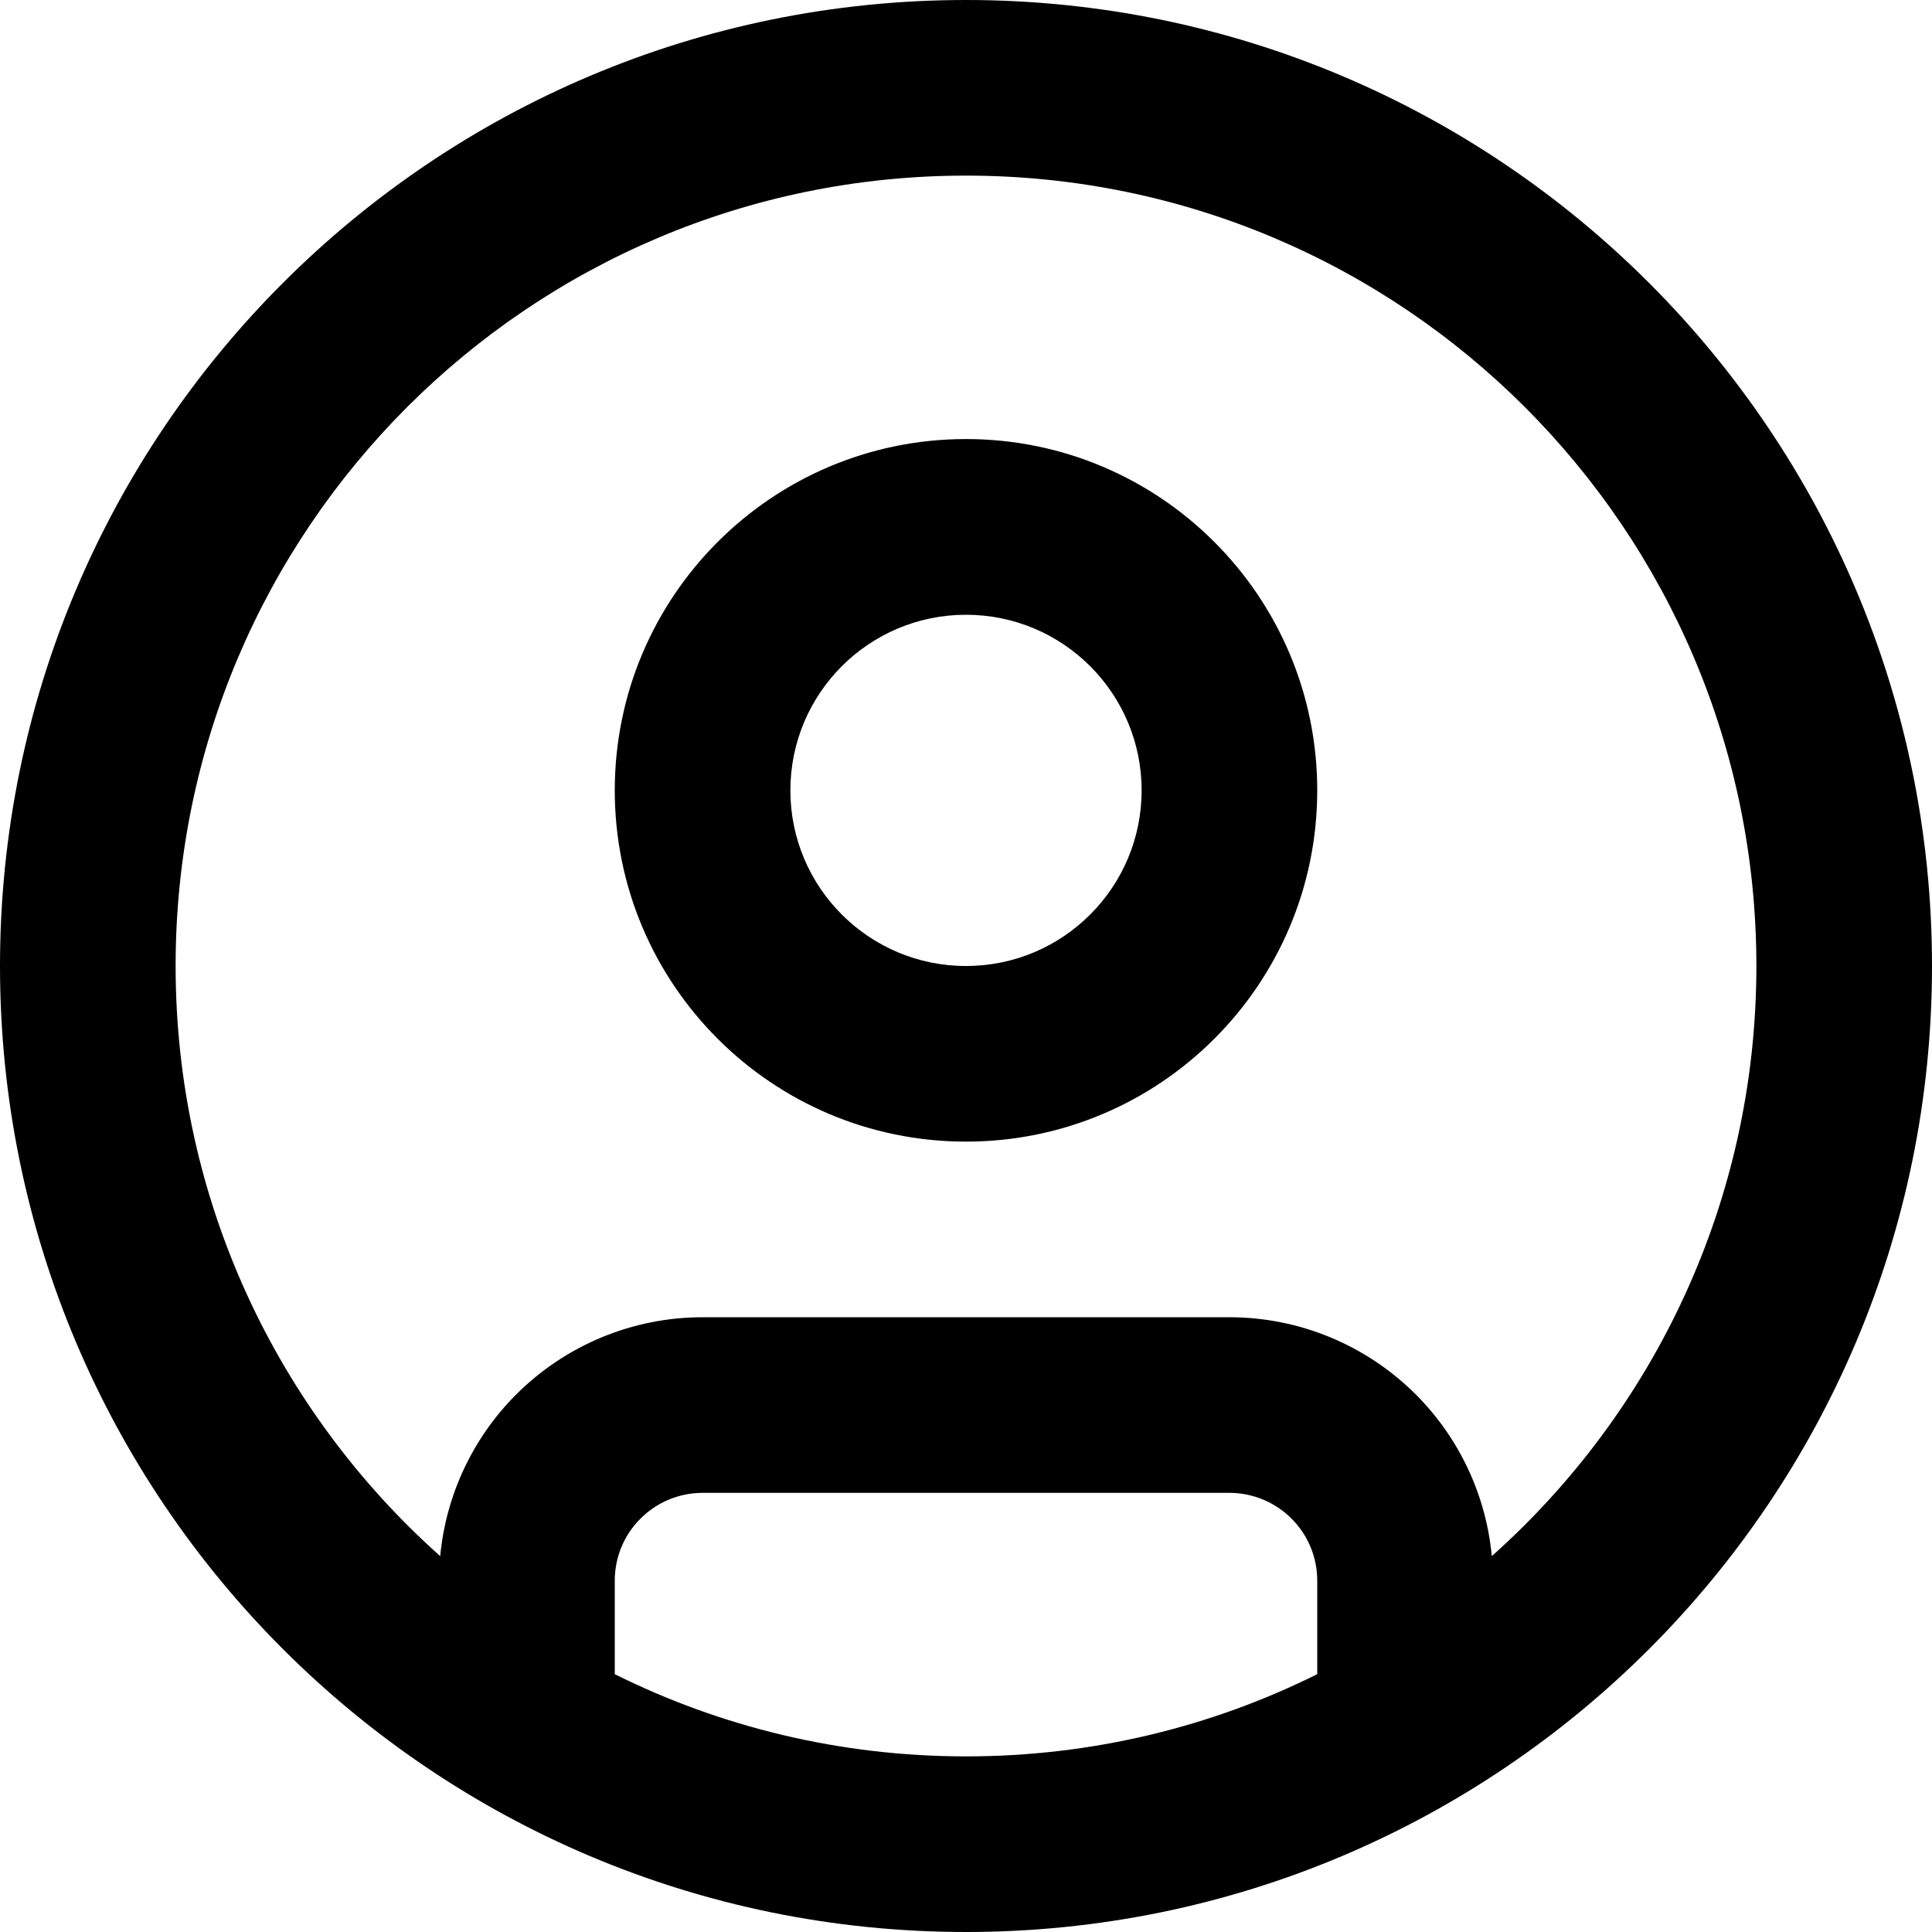
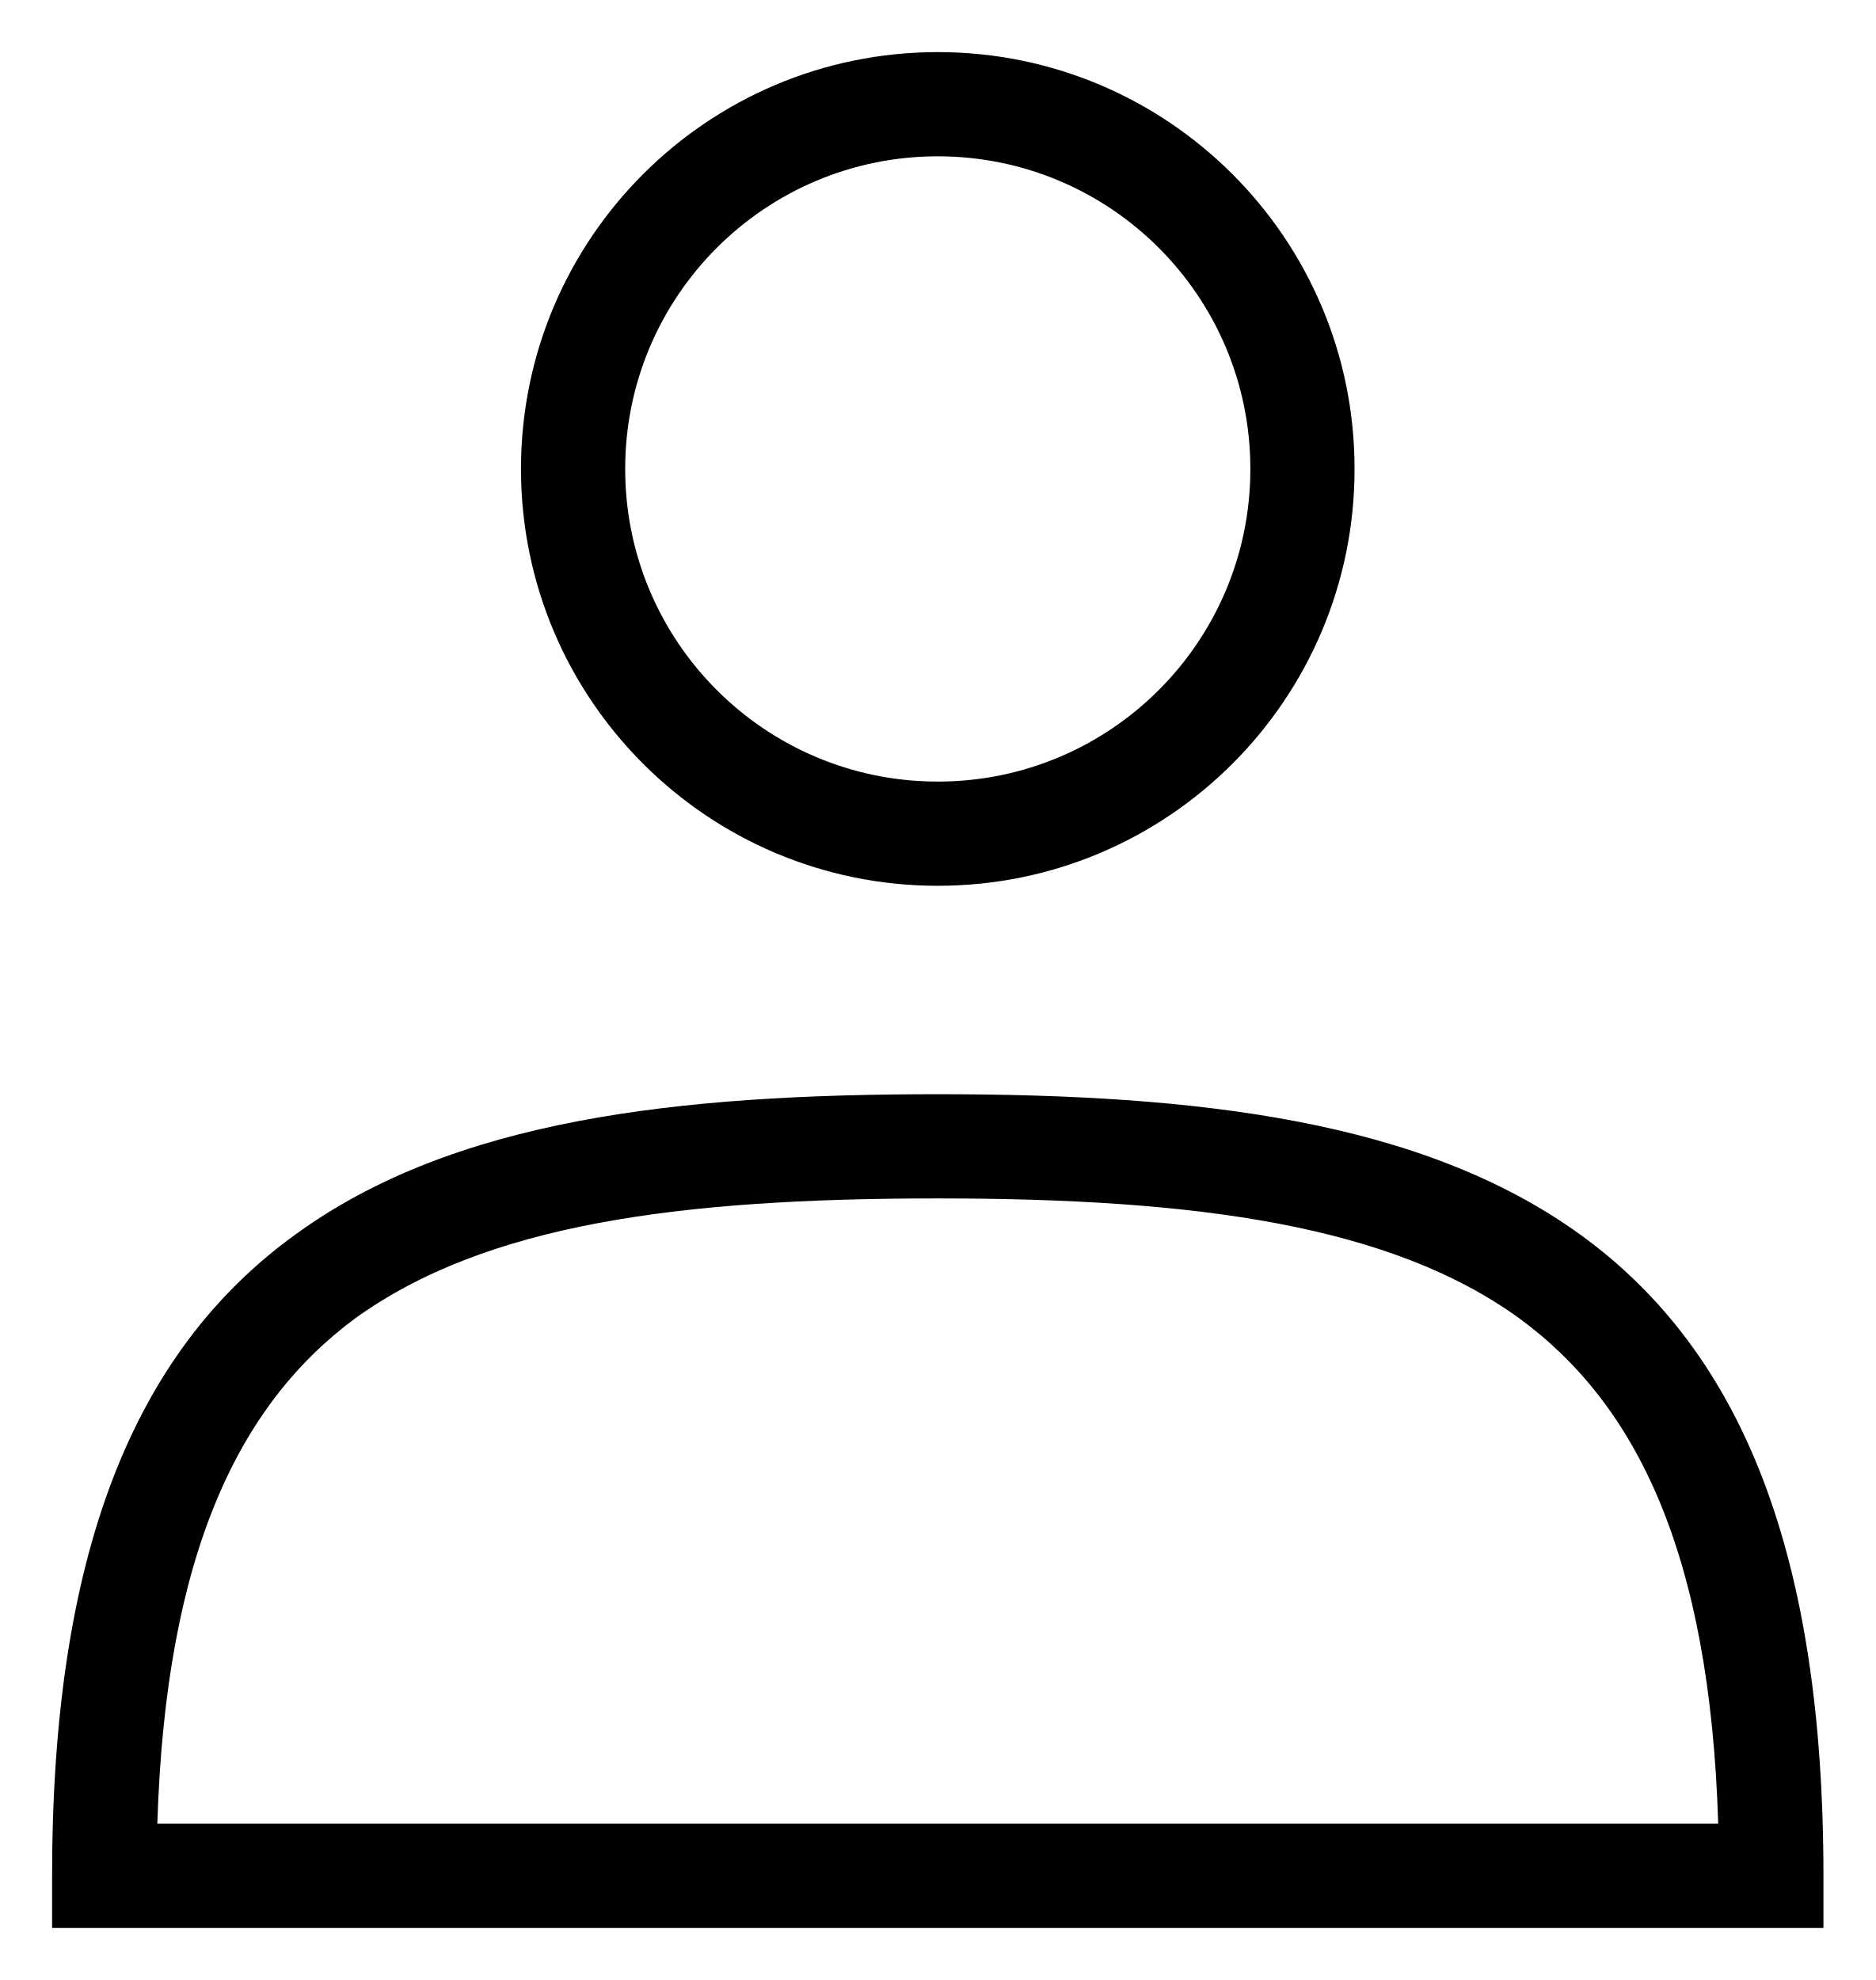
- <svg xmlns="http://www.w3.org/2000/svg" viewBox="0 0 20 20" class="icon icon-account" fill="none">
-   <path fill-rule="evenodd" clip-rule="evenodd" d="M10 1.818C5.481 1.818 1.818 5.481 1.818 10C1.818 12.429 2.877 14.611 4.557 16.109C4.616 15.479 4.893 14.886 5.344 14.435C5.856 13.924 6.549 13.636 7.273 13.636H12.727C13.451 13.636 14.144 13.924 14.656 14.435C15.107 14.886 15.384 15.479 15.443 16.109C17.123 14.611 18.182 12.429 18.182 10C18.182 5.481 14.519 1.818 10 1.818ZM13.636 17.331V16.364C13.636 16.122 13.541 15.891 13.37 15.721C13.2 15.55 12.968 15.454 12.727 15.454H7.273C7.032 15.454 6.8 15.55 6.63 15.721C6.459 15.891 6.364 16.122 6.364 16.364V17.331C7.459 17.876 8.694 18.182 10 18.182C11.306 18.182 12.541 17.876 13.636 17.331ZM0 10C0 4.477 4.477 0 10 0C15.523 0 20 4.477 20 10C20 15.523 15.523 20 10 20C4.477 20 0 15.523 0 10ZM10 6.364C8.996 6.364 8.182 7.178 8.182 8.182C8.182 9.186 8.996 10 10 10C11.004 10 11.818 9.186 11.818 8.182C11.818 7.178 11.004 6.364 10 6.364ZM6.364 8.182C6.364 6.174 7.992 4.545 10 4.545C12.008 4.545 13.636 6.174 13.636 8.182C13.636 10.19 12.008 11.818 10 11.818C7.992 11.818 6.364 10.19 6.364 8.182Z" fill="black" />
+ <svg xmlns="http://www.w3.org/2000/svg" fill="none" class="icon icon-account" viewBox="0 0 18 19">
+   <path fill="currentColor" fill-rule="evenodd" d="M6 4.5a3 3 0 1 1 6 0 3 3 0 0 1-6 0m3-4a4 4 0 1 0 0 8 4 4 0 0 0 0-8m5.58 12.15c1.12.82 1.83 2.24 1.91 4.85H1.51c.08-2.6.79-4.03 1.9-4.85C4.66 11.75 6.5 11.5 9 11.5s4.35.26 5.58 1.15M9 10.5c-2.5 0-4.65.24-6.17 1.35C1.27 12.98.5 14.93.5 18v.5h17V18c0-3.07-.77-5.02-2.33-6.15-1.52-1.1-3.67-1.35-6.17-1.35" clip-rule="evenodd" />
</svg>
